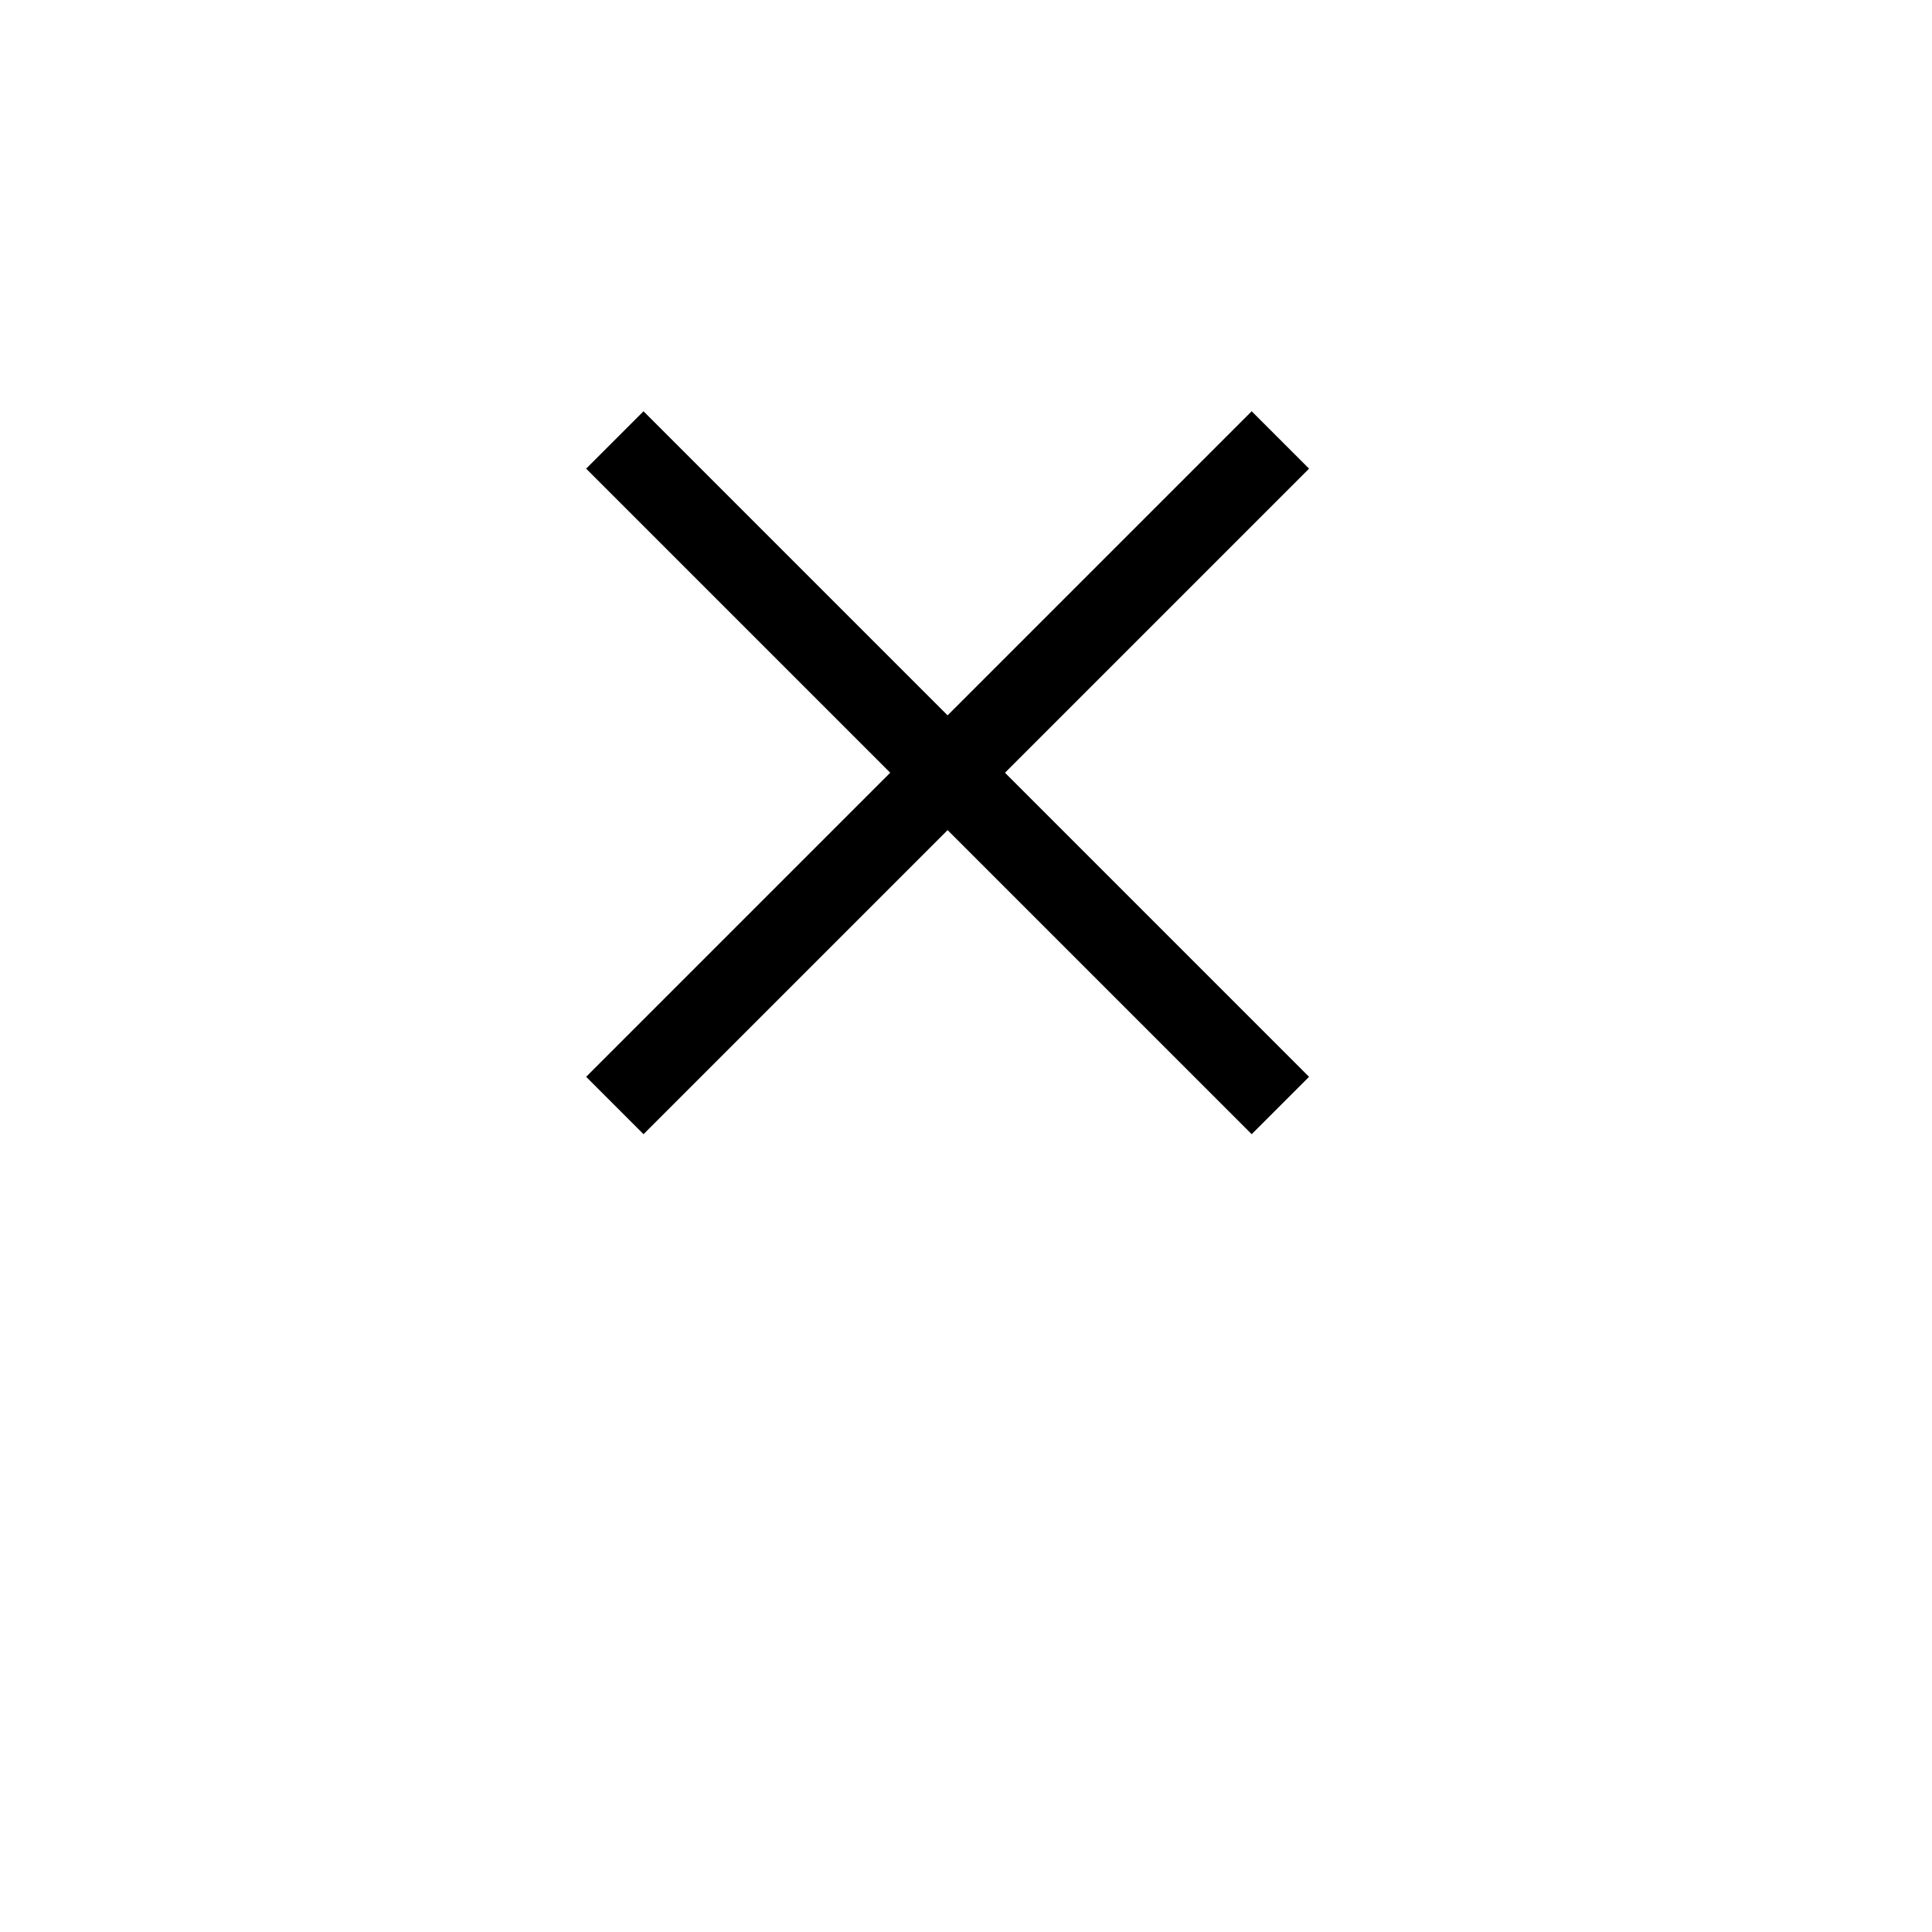
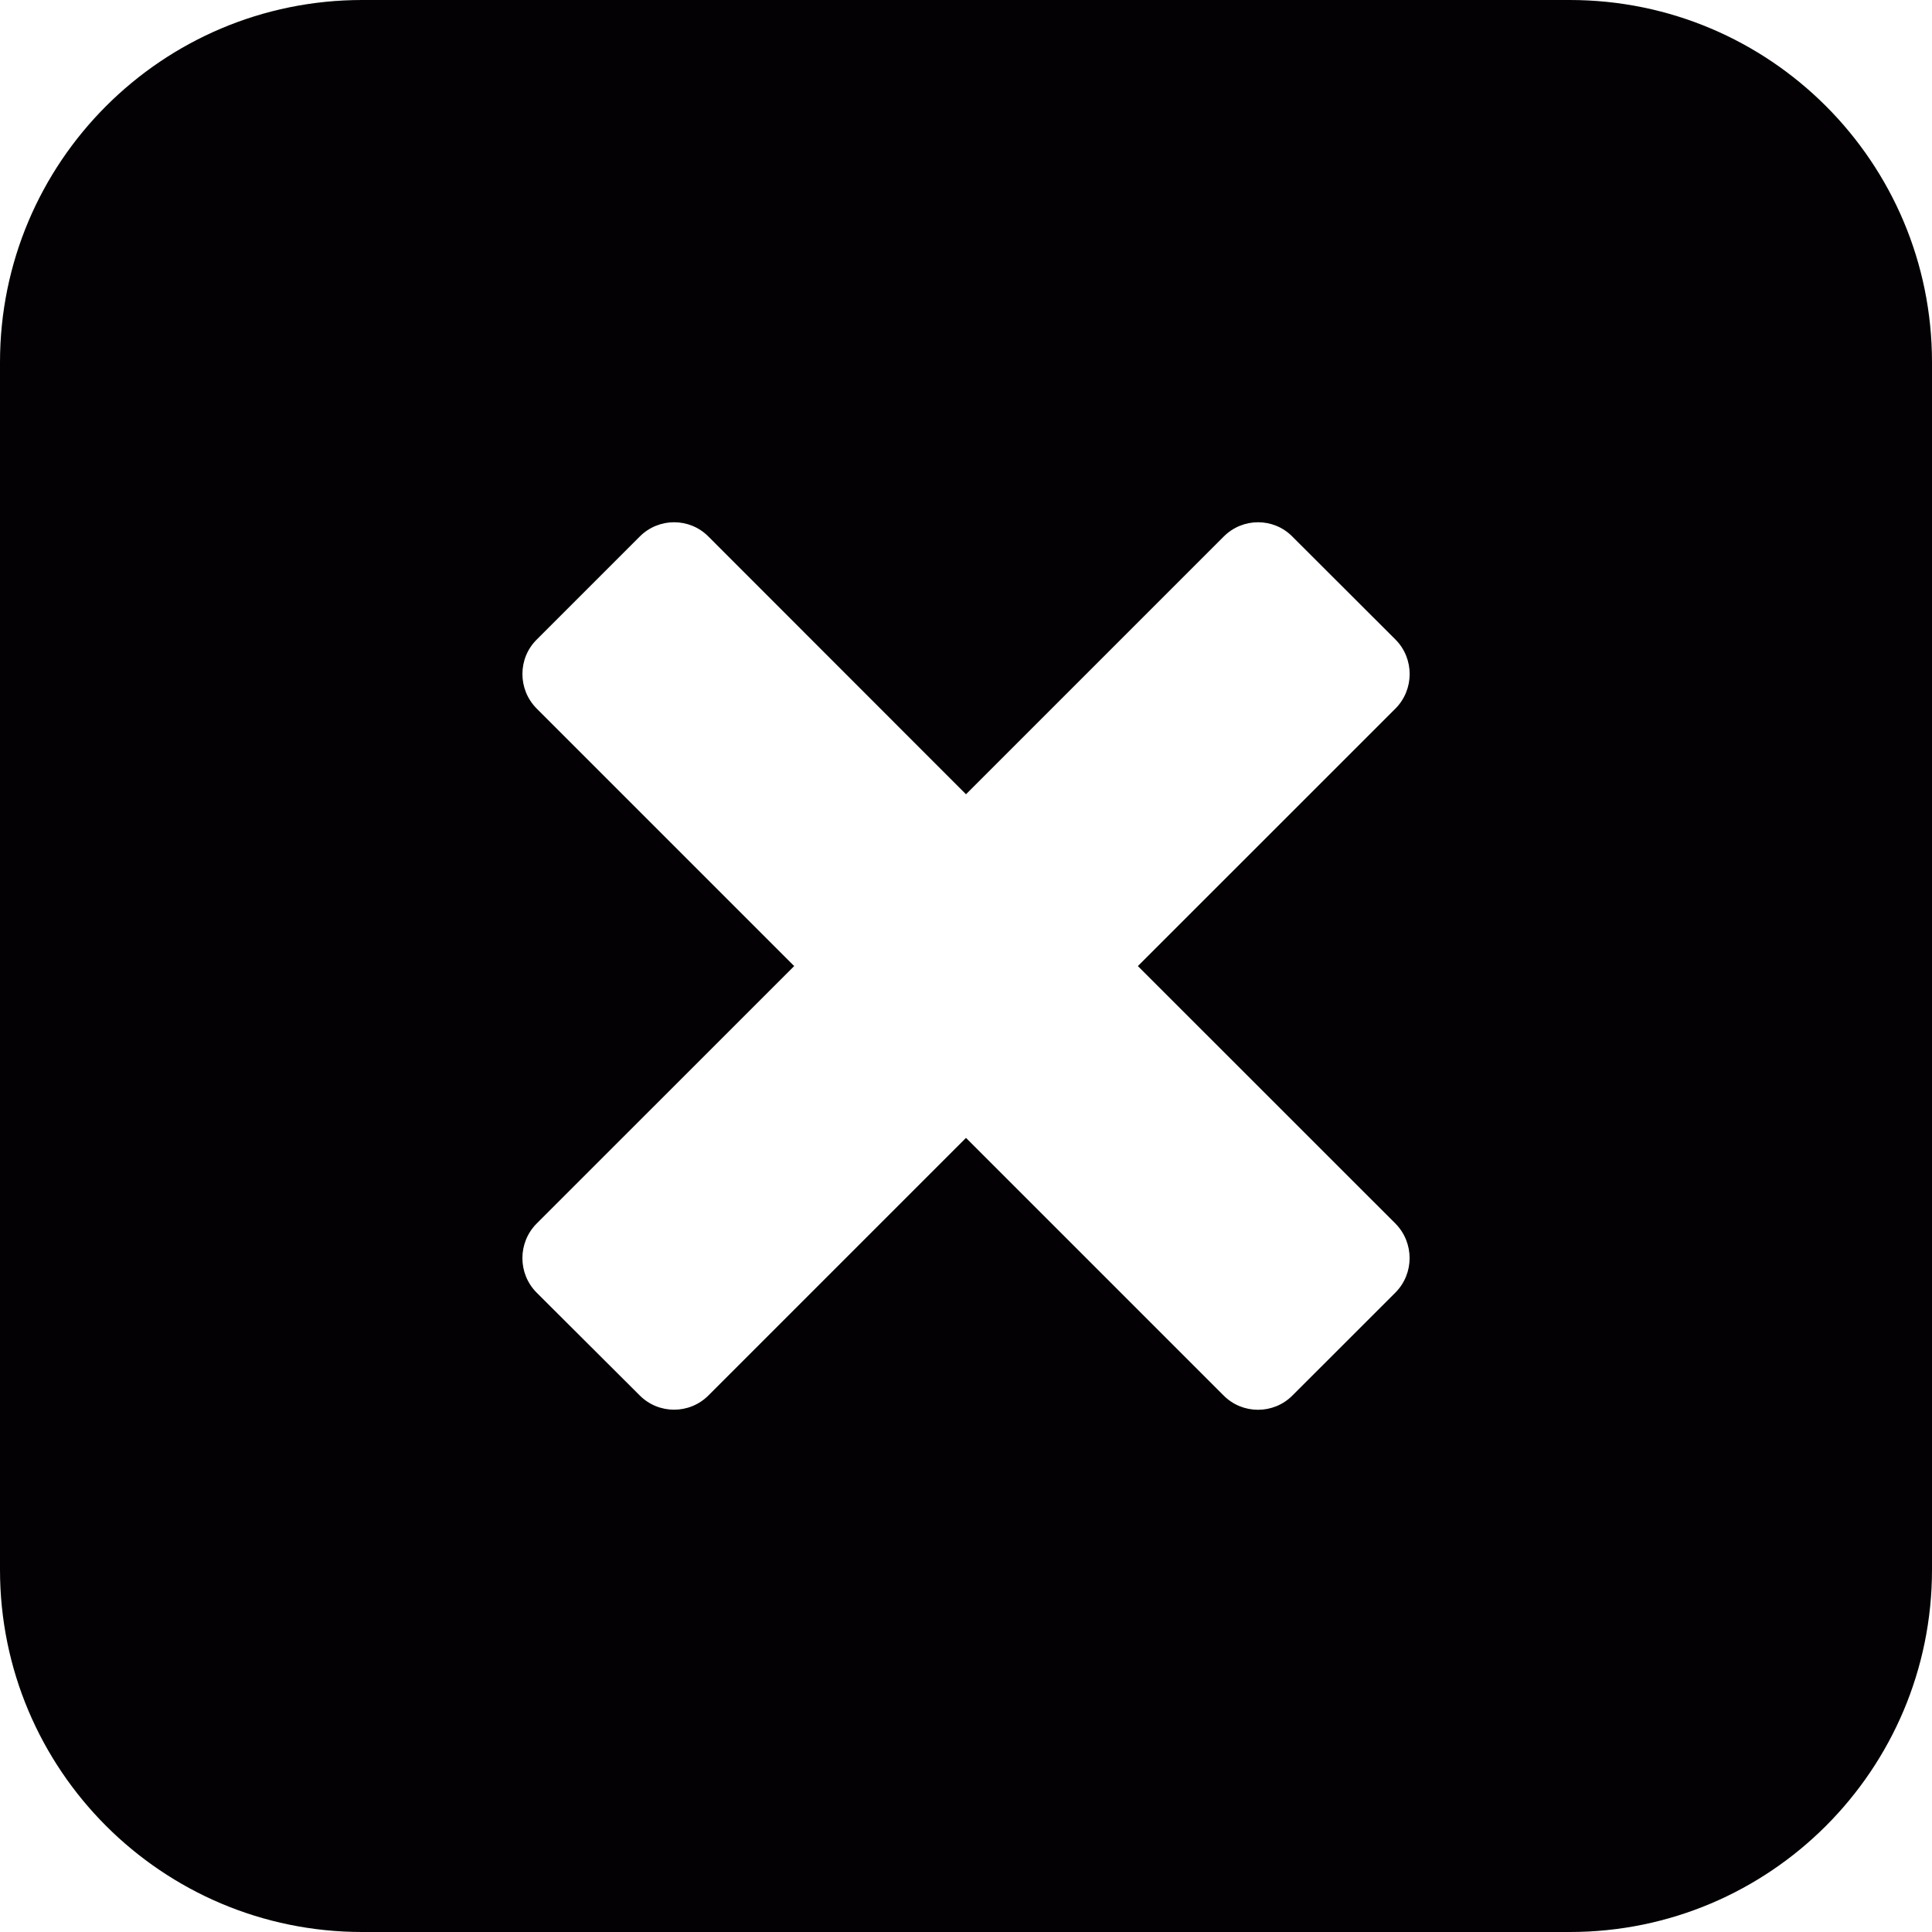
- <svg xmlns="http://www.w3.org/2000/svg" width="700pt" height="700pt" version="1.1" viewBox="0 0 700 700">
-   <defs>
-     <symbol id="s" overflow="visible">
-       <path d="m19.547-1.172c-1.012 0.523-2.062 0.914-3.156 1.172-1.094 0.27-2.234 0.406-3.422 0.406-3.543 0-6.352-0.988-8.422-2.969-2.062-1.977-3.094-4.66-3.094-8.047 0-3.406 1.031-6.098 3.094-8.078 2.07-1.977 4.879-2.969 8.422-2.969 1.188 0 2.328 0.137 3.422 0.406 1.094 0.262 2.144 0.656 3.156 1.188v4.391c-1.023-0.688-2.027-1.191-3.016-1.516-0.98-0.32-2.016-0.484-3.109-0.484-1.961 0-3.5 0.625-4.625 1.875-1.117 1.25-1.672 2.981-1.672 5.188 0 2.188 0.555 3.914 1.672 5.172 1.125 1.25 2.664 1.875 4.625 1.875 1.094 0 2.129-0.16 3.109-0.484 0.988-0.32 1.992-0.828 3.016-1.516z" />
-     </symbol>
-     <symbol id="c" overflow="visible">
-       <path d="m14.297-11.609c-0.449-0.207-0.891-0.359-1.328-0.453-0.438-0.102-0.883-0.156-1.328-0.156-1.312 0-2.324 0.422-3.031 1.266-0.711 0.836-1.062 2.039-1.062 3.609v7.344h-5.094v-15.953h5.094v2.625c0.656-1.051 1.406-1.816 2.25-2.297 0.852-0.477 1.875-0.719 3.062-0.719 0.176 0 0.363 0.012 0.562 0.031 0.195 0.012 0.484 0.043 0.859 0.094z" />
-     </symbol>
-     <symbol id="a" overflow="visible">
-       <path d="m18.375-8.016v1.453h-11.922c0.125 1.199 0.555 2.094 1.297 2.688 0.738 0.594 1.773 0.891 3.109 0.891 1.07 0 2.172-0.156 3.297-0.469 1.125-0.32 2.281-0.805 3.469-1.453v3.938c-1.211 0.461-2.418 0.805-3.625 1.031-1.211 0.227-2.414 0.344-3.609 0.344-2.898 0-5.148-0.727-6.75-2.188-1.594-1.469-2.391-3.531-2.391-6.188 0-2.594 0.785-4.633 2.359-6.125 1.57-1.5 3.734-2.25 6.484-2.25 2.508 0 4.516 0.758 6.016 2.266 1.508 1.512 2.266 3.531 2.266 6.062zm-5.234-1.703c0-0.969-0.289-1.75-0.859-2.344-0.562-0.594-1.297-0.891-2.203-0.891-0.992 0-1.797 0.281-2.422 0.844-0.617 0.555-0.996 1.352-1.141 2.391z" />
-     </symbol>
-     <symbol id="j" overflow="visible">
-       <path d="m9.594-7.172c-1.062 0-1.867 0.184-2.406 0.547-0.531 0.355-0.797 0.883-0.797 1.578 0 0.648 0.211 1.152 0.641 1.516 0.438 0.367 1.039 0.547 1.812 0.547 0.957 0 1.766-0.344 2.422-1.031s0.984-1.547 0.984-2.578v-0.578zm7.797-1.938v9.109h-5.141v-2.359c-0.688 0.969-1.461 1.672-2.312 2.109-0.855 0.438-1.891 0.656-3.109 0.656-1.656 0-3-0.477-4.031-1.438-1.031-0.969-1.547-2.219-1.547-3.75 0-1.875 0.641-3.25 1.922-4.125 1.289-0.875 3.316-1.312 6.078-1.312h3v-0.391c0-0.812-0.32-1.406-0.953-1.781-0.637-0.375-1.633-0.562-2.984-0.562-1.086 0-2.102 0.109-3.047 0.328-0.938 0.219-1.809 0.547-2.609 0.984v-3.891c1.082-0.258 2.176-0.457 3.281-0.594 1.102-0.145 2.207-0.219 3.312-0.219 2.875 0 4.945 0.57 6.219 1.703 1.281 1.137 1.922 2.981 1.922 5.531z" />
-     </symbol>
-     <symbol id="b" overflow="visible">
-       <path d="m8.016-20.484v4.531h5.266v3.641h-5.266v6.766c0 0.742 0.145 1.246 0.438 1.516 0.301 0.262 0.891 0.391 1.766 0.391h2.609v3.641h-4.359c-2.023 0-3.453-0.414-4.297-1.25-0.836-0.844-1.25-2.273-1.25-4.297v-6.766h-2.531v-3.641h2.531v-4.531z" />
-     </symbol>
-     <symbol id="i" overflow="visible">
-       <path d="m13.297-13.625v-8.531h5.141v22.156h-5.141v-2.312c-0.699 0.949-1.469 1.641-2.312 2.078-0.844 0.426-1.824 0.641-2.938 0.641-1.969 0-3.586-0.773-4.844-2.328-1.262-1.562-1.891-3.578-1.891-6.047 0-2.457 0.629-4.469 1.891-6.031 1.258-1.562 2.875-2.344 4.844-2.344 1.102 0 2.078 0.227 2.922 0.672 0.852 0.438 1.629 1.121 2.328 2.047zm-3.359 10.328c1.094 0 1.926-0.395 2.5-1.188 0.57-0.801 0.859-1.961 0.859-3.484 0-1.508-0.289-2.664-0.859-3.469-0.574-0.801-1.406-1.203-2.5-1.203-1.086 0-1.914 0.402-2.484 1.203-0.574 0.805-0.859 1.961-0.859 3.469 0 1.523 0.285 2.684 0.859 3.484 0.57 0.793 1.398 1.188 2.484 1.188z" />
-     </symbol>
-     <symbol id="h" overflow="visible">
-       <path d="m10.938-3.297c1.094 0 1.926-0.395 2.5-1.188 0.57-0.801 0.859-1.961 0.859-3.484 0-1.508-0.289-2.664-0.859-3.469-0.574-0.801-1.406-1.203-2.5-1.203s-1.934 0.402-2.516 1.203c-0.586 0.805-0.875 1.961-0.875 3.469 0 1.512 0.289 2.668 0.875 3.469 0.582 0.805 1.422 1.203 2.516 1.203zm-3.391-10.328c0.707-0.926 1.488-1.609 2.344-2.047 0.852-0.445 1.832-0.672 2.938-0.672 1.969 0 3.582 0.781 4.844 2.344 1.27 1.562 1.906 3.574 1.906 6.031 0 2.469-0.637 4.484-1.906 6.047-1.262 1.555-2.875 2.328-4.844 2.328-1.105 0-2.086-0.219-2.938-0.656-0.855-0.438-1.637-1.125-2.344-2.062v2.312h-5.094v-22.156h5.094z" />
-     </symbol>
-     <symbol id="g" overflow="visible">
-       <path d="m0.359-15.953h5.094l4.297 10.828 3.641-10.828h5.094l-6.703 17.469c-0.68 1.77-1.465 3.008-2.359 3.719-0.898 0.707-2.078 1.062-3.547 1.062h-2.953v-3.344h1.594c0.863 0 1.492-0.141 1.891-0.422 0.395-0.273 0.703-0.766 0.922-1.484l0.141-0.438z" />
-     </symbol>
-     <symbol id="f" overflow="visible">
-       <path d="m11.203-13.031c0.852 0 1.504-0.188 1.953-0.562 0.445-0.383 0.672-0.945 0.672-1.688 0-0.727-0.227-1.285-0.672-1.672-0.449-0.383-1.102-0.578-1.953-0.578h-3.047v4.5zm0.172 9.297c1.102 0 1.93-0.227 2.484-0.688 0.562-0.469 0.844-1.172 0.844-2.109 0-0.926-0.277-1.617-0.828-2.078-0.555-0.457-1.387-0.688-2.5-0.688h-3.219v5.562zm5.109-7.641c1.176 0.336 2.086 0.965 2.734 1.891 0.645 0.918 0.969 2.047 0.969 3.391 0 2.055-0.695 3.586-2.078 4.594-1.387 1-3.496 1.5-6.328 1.5h-9.109v-21.266h8.234c2.957 0 5.098 0.449 6.422 1.344 1.32 0.887 1.984 2.312 1.984 4.281 0 1.031-0.246 1.914-0.734 2.641-0.48 0.73-1.18 1.273-2.094 1.625z" />
-     </symbol>
-     <symbol id="e" overflow="visible">
-       <path d="m18.484-9.719v9.719h-5.125v-7.438c0-1.375-0.031-2.32-0.094-2.844-0.062-0.52-0.168-0.906-0.312-1.156-0.199-0.332-0.469-0.586-0.812-0.766-0.344-0.188-0.734-0.281-1.172-0.281-1.062 0-1.902 0.414-2.516 1.234-0.605 0.812-0.906 1.949-0.906 3.406v7.844h-5.094v-15.953h5.094v2.328c0.77-0.926 1.586-1.609 2.453-2.047 0.863-0.445 1.816-0.672 2.859-0.672 1.844 0 3.238 0.57 4.188 1.703 0.957 1.125 1.438 2.766 1.438 4.922z" />
-     </symbol>
-     <symbol id="r" overflow="visible">
-       <path d="m12.953-22.156v3.344h-2.828c-0.719 0-1.227 0.133-1.516 0.391-0.281 0.262-0.422 0.715-0.422 1.359v1.109h4.359v3.641h-4.359v12.312h-5.094v-12.312h-2.531v-3.641h2.531v-1.109c0-1.738 0.484-3.019 1.453-3.844 0.969-0.832 2.469-1.25 4.5-1.25z" />
-     </symbol>
-     <symbol id="d" overflow="visible">
-       <path d="m10.047-12.688c-1.137 0-2 0.406-2.594 1.219s-0.891 1.98-0.891 3.5c0 1.531 0.297 2.703 0.891 3.516s1.457 1.219 2.594 1.219c1.102 0 1.945-0.406 2.531-1.219 0.594-0.812 0.891-1.984 0.891-3.516 0-1.52-0.297-2.688-0.891-3.5-0.586-0.812-1.43-1.219-2.531-1.219zm0-3.656c2.738 0 4.879 0.746 6.422 2.234 1.539 1.48 2.312 3.527 2.312 6.141 0 2.625-0.773 4.68-2.312 6.156-1.543 1.48-3.684 2.219-6.422 2.219-2.762 0-4.918-0.738-6.469-2.219-1.555-1.477-2.328-3.531-2.328-6.156 0-2.613 0.773-4.66 2.328-6.141 1.551-1.488 3.707-2.234 6.469-2.234z" />
-     </symbol>
-     <symbol id="q" overflow="visible">
-       <path d="m17.234-13.297c0.645-0.988 1.41-1.742 2.297-2.266 0.895-0.52 1.875-0.781 2.938-0.781 1.832 0 3.227 0.57 4.188 1.703 0.957 1.125 1.438 2.766 1.438 4.922v9.719h-5.125v-8.312-0.391c0.008-0.133 0.016-0.32 0.016-0.562 0-1.133-0.168-1.953-0.5-2.453-0.324-0.508-0.859-0.766-1.609-0.766-0.969 0-1.719 0.402-2.25 1.203-0.523 0.793-0.793 1.945-0.812 3.453v7.828h-5.125v-8.312c0-1.77-0.152-2.906-0.453-3.406-0.305-0.508-0.844-0.766-1.625-0.766-0.98 0-1.734 0.402-2.266 1.203-0.531 0.805-0.797 1.949-0.797 3.438v7.844h-5.125v-15.953h5.125v2.328c0.625-0.895 1.344-1.57 2.156-2.031 0.812-0.457 1.707-0.688 2.688-0.688 1.102 0 2.078 0.266 2.922 0.797s1.484 1.281 1.922 2.25z" />
-     </symbol>
-     <symbol id="p" overflow="visible">
-       <path d="m18.484-9.719v9.719h-5.125v-7.406c0-1.395-0.031-2.352-0.094-2.875-0.062-0.52-0.168-0.906-0.312-1.156-0.199-0.332-0.469-0.586-0.812-0.766-0.344-0.188-0.734-0.281-1.172-0.281-1.062 0-1.902 0.414-2.516 1.234-0.605 0.812-0.906 1.949-0.906 3.406v7.844h-5.094v-22.156h5.094v8.531c0.77-0.926 1.586-1.609 2.453-2.047 0.863-0.445 1.816-0.672 2.859-0.672 1.844 0 3.238 0.57 4.188 1.703 0.957 1.125 1.438 2.766 1.438 4.922z" />
-     </symbol>
-     <symbol id="o" overflow="visible">
-       <path d="m2.672-21.266h6.125l7.734 14.578v-14.578h5.203v21.266h-6.125l-7.734-14.594v14.594h-5.203z" />
-     </symbol>
-     <symbol id="n" overflow="visible">
-       <path d="m2.281-6.203v-9.75h5.125v1.594c0 0.867-0.008 1.953-0.016 3.266-0.012 1.305-0.016 2.172-0.016 2.609 0 1.281 0.031 2.203 0.094 2.766 0.07 0.562 0.188 0.977 0.344 1.234 0.219 0.336 0.492 0.59 0.828 0.766 0.332 0.18 0.719 0.266 1.156 0.266 1.062 0 1.895-0.406 2.5-1.219 0.613-0.812 0.922-1.945 0.922-3.406v-7.875h5.094v15.953h-5.094v-2.312c-0.773 0.938-1.59 1.625-2.453 2.062-0.855 0.438-1.797 0.656-2.828 0.656-1.844 0-3.25-0.562-4.219-1.688-0.961-1.133-1.438-2.773-1.438-4.922z" />
-     </symbol>
-     <symbol id="m" overflow="visible">
-       <path d="m2.672-21.266h9.109c2.707 0 4.785 0.605 6.234 1.812 1.445 1.199 2.172 2.906 2.172 5.125 0 2.231-0.727 3.949-2.172 5.156-1.449 1.199-3.527 1.797-6.234 1.797h-3.625v7.375h-5.484zm5.484 3.969v5.938h3.047c1.062 0 1.879-0.254 2.453-0.766 0.582-0.52 0.875-1.254 0.875-2.203 0-0.945-0.293-1.676-0.875-2.188-0.574-0.52-1.391-0.781-2.453-0.781z" />
-     </symbol>
-     <symbol id="l" overflow="visible">
-       <path d="m2.453-15.953h5.094v15.672c0 2.133-0.516 3.766-1.547 4.891-1.023 1.125-2.508 1.688-4.453 1.688h-2.516v-3.344h0.891c0.969 0 1.629-0.219 1.984-0.656 0.363-0.438 0.547-1.297 0.547-2.578zm0-6.203h5.094v4.156h-5.094z" />
-     </symbol>
-     <symbol id="k" overflow="visible">
-       <path d="m15.344-15.453v4.156c-0.699-0.469-1.398-0.816-2.094-1.047-0.699-0.227-1.422-0.344-2.172-0.344-1.43 0-2.539 0.418-3.328 1.25-0.793 0.824-1.188 1.98-1.188 3.469 0 1.5 0.395 2.668 1.188 3.5 0.789 0.824 1.898 1.234 3.328 1.234 0.801 0 1.555-0.117 2.266-0.359 0.719-0.238 1.383-0.586 2-1.047v4.172c-0.805 0.293-1.617 0.508-2.438 0.656-0.812 0.145-1.637 0.219-2.469 0.219-2.875 0-5.125-0.734-6.75-2.203-1.625-1.477-2.438-3.535-2.438-6.172 0-2.625 0.812-4.676 2.438-6.156 1.625-1.477 3.875-2.219 6.75-2.219 0.832 0 1.656 0.078 2.469 0.234 0.812 0.148 1.625 0.367 2.438 0.656z" />
-     </symbol>
-   </defs>
-   <path d="m212.37 390.15 241.14-241.14 20.789 20.789-241.14 241.14z" />
-   <path d="m212.37 169.8 20.789-20.789 241.14 241.14-20.789 20.789z" />
+ <svg xmlns="http://www.w3.org/2000/svg" height="800px" width="800px" version="1.1" id="Capa_1" viewBox="0 0 26 26" xml:space="preserve">
  <g>
-  </g>
+     <path style="fill:#030104;" d="M21.125,0H4.875C2.182,0,0,2.182,0,4.875v16.25C0,23.818,2.182,26,4.875,26h16.25   C23.818,26,26,23.818,26,21.125V4.875C26,2.182,23.818,0,21.125,0z M18.78,17.394l-1.388,1.387c-0.254,0.255-0.67,0.255-0.924,0   L13,15.313L9.533,18.78c-0.255,0.255-0.67,0.255-0.925-0.002L7.22,17.394c-0.253-0.256-0.253-0.669,0-0.926l3.468-3.467   L7.221,9.534c-0.254-0.256-0.254-0.672,0-0.925l1.388-1.388c0.255-0.257,0.671-0.257,0.925,0L13,10.689l3.468-3.468   c0.255-0.257,0.671-0.257,0.924,0l1.388,1.386c0.254,0.255,0.254,0.671,0.001,0.927l-3.468,3.467l3.468,3.467   C19.033,16.725,19.033,17.138,18.78,17.394z" />
+   </g>
</svg>
